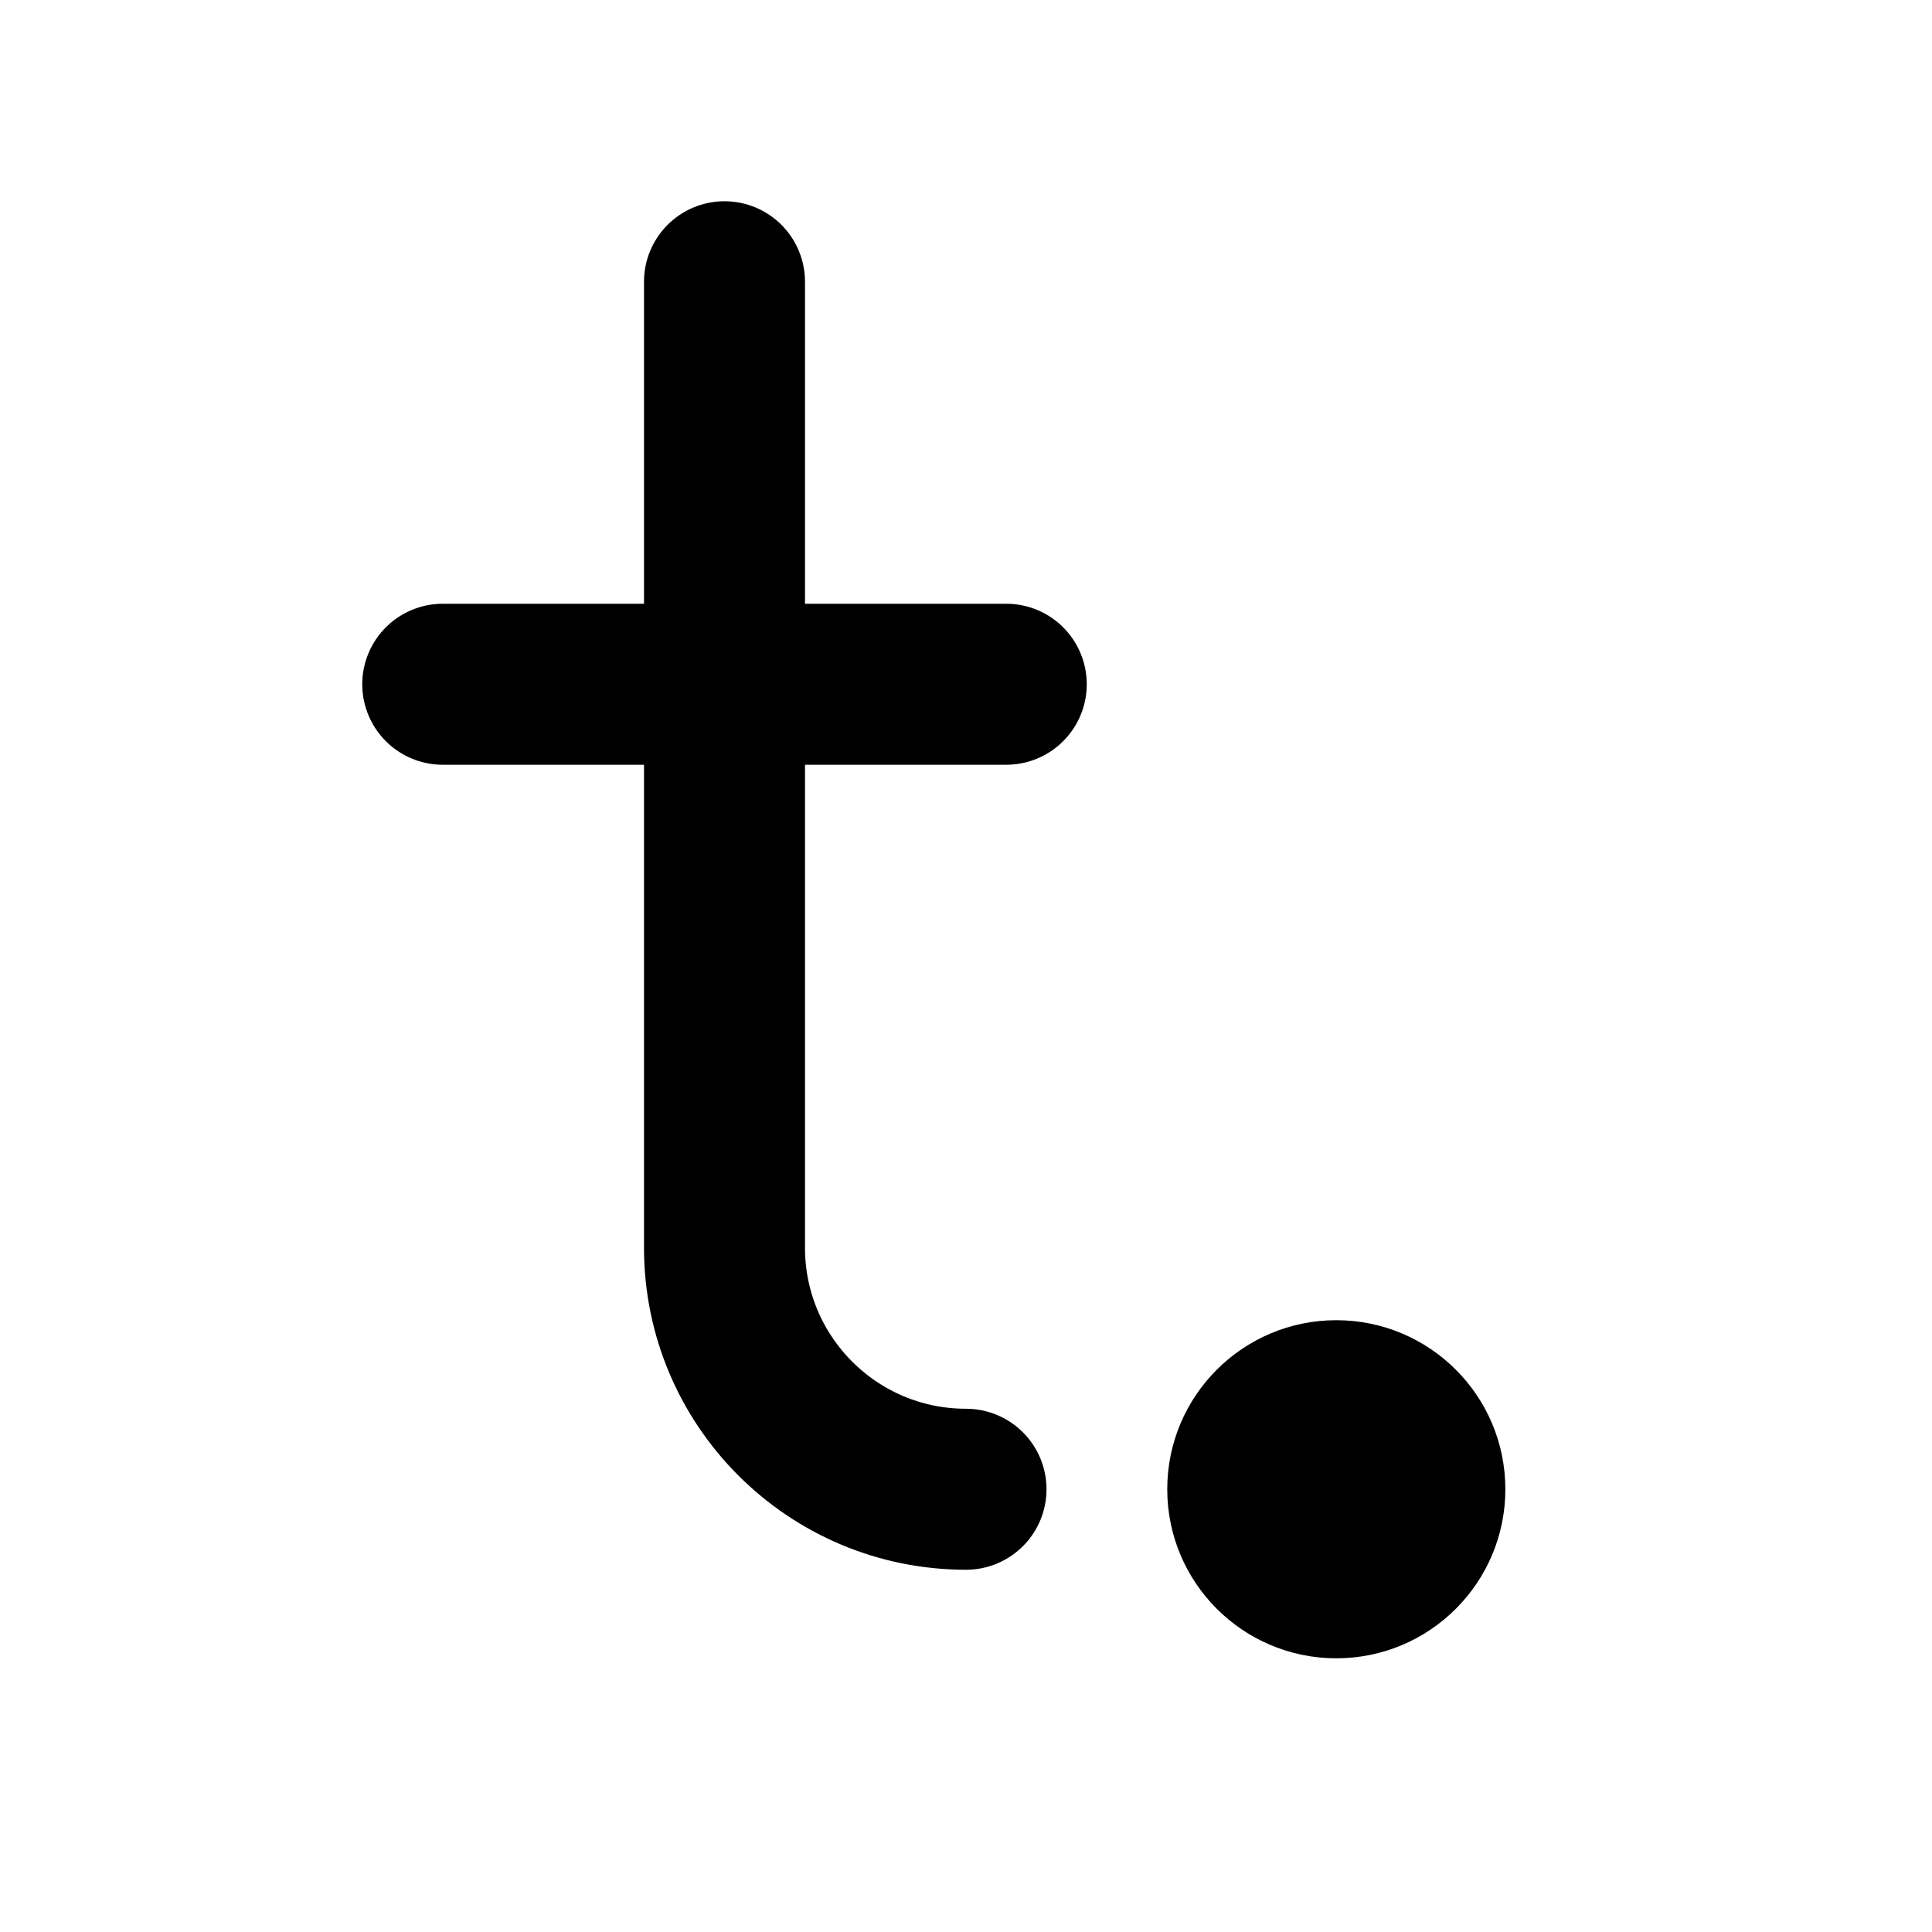
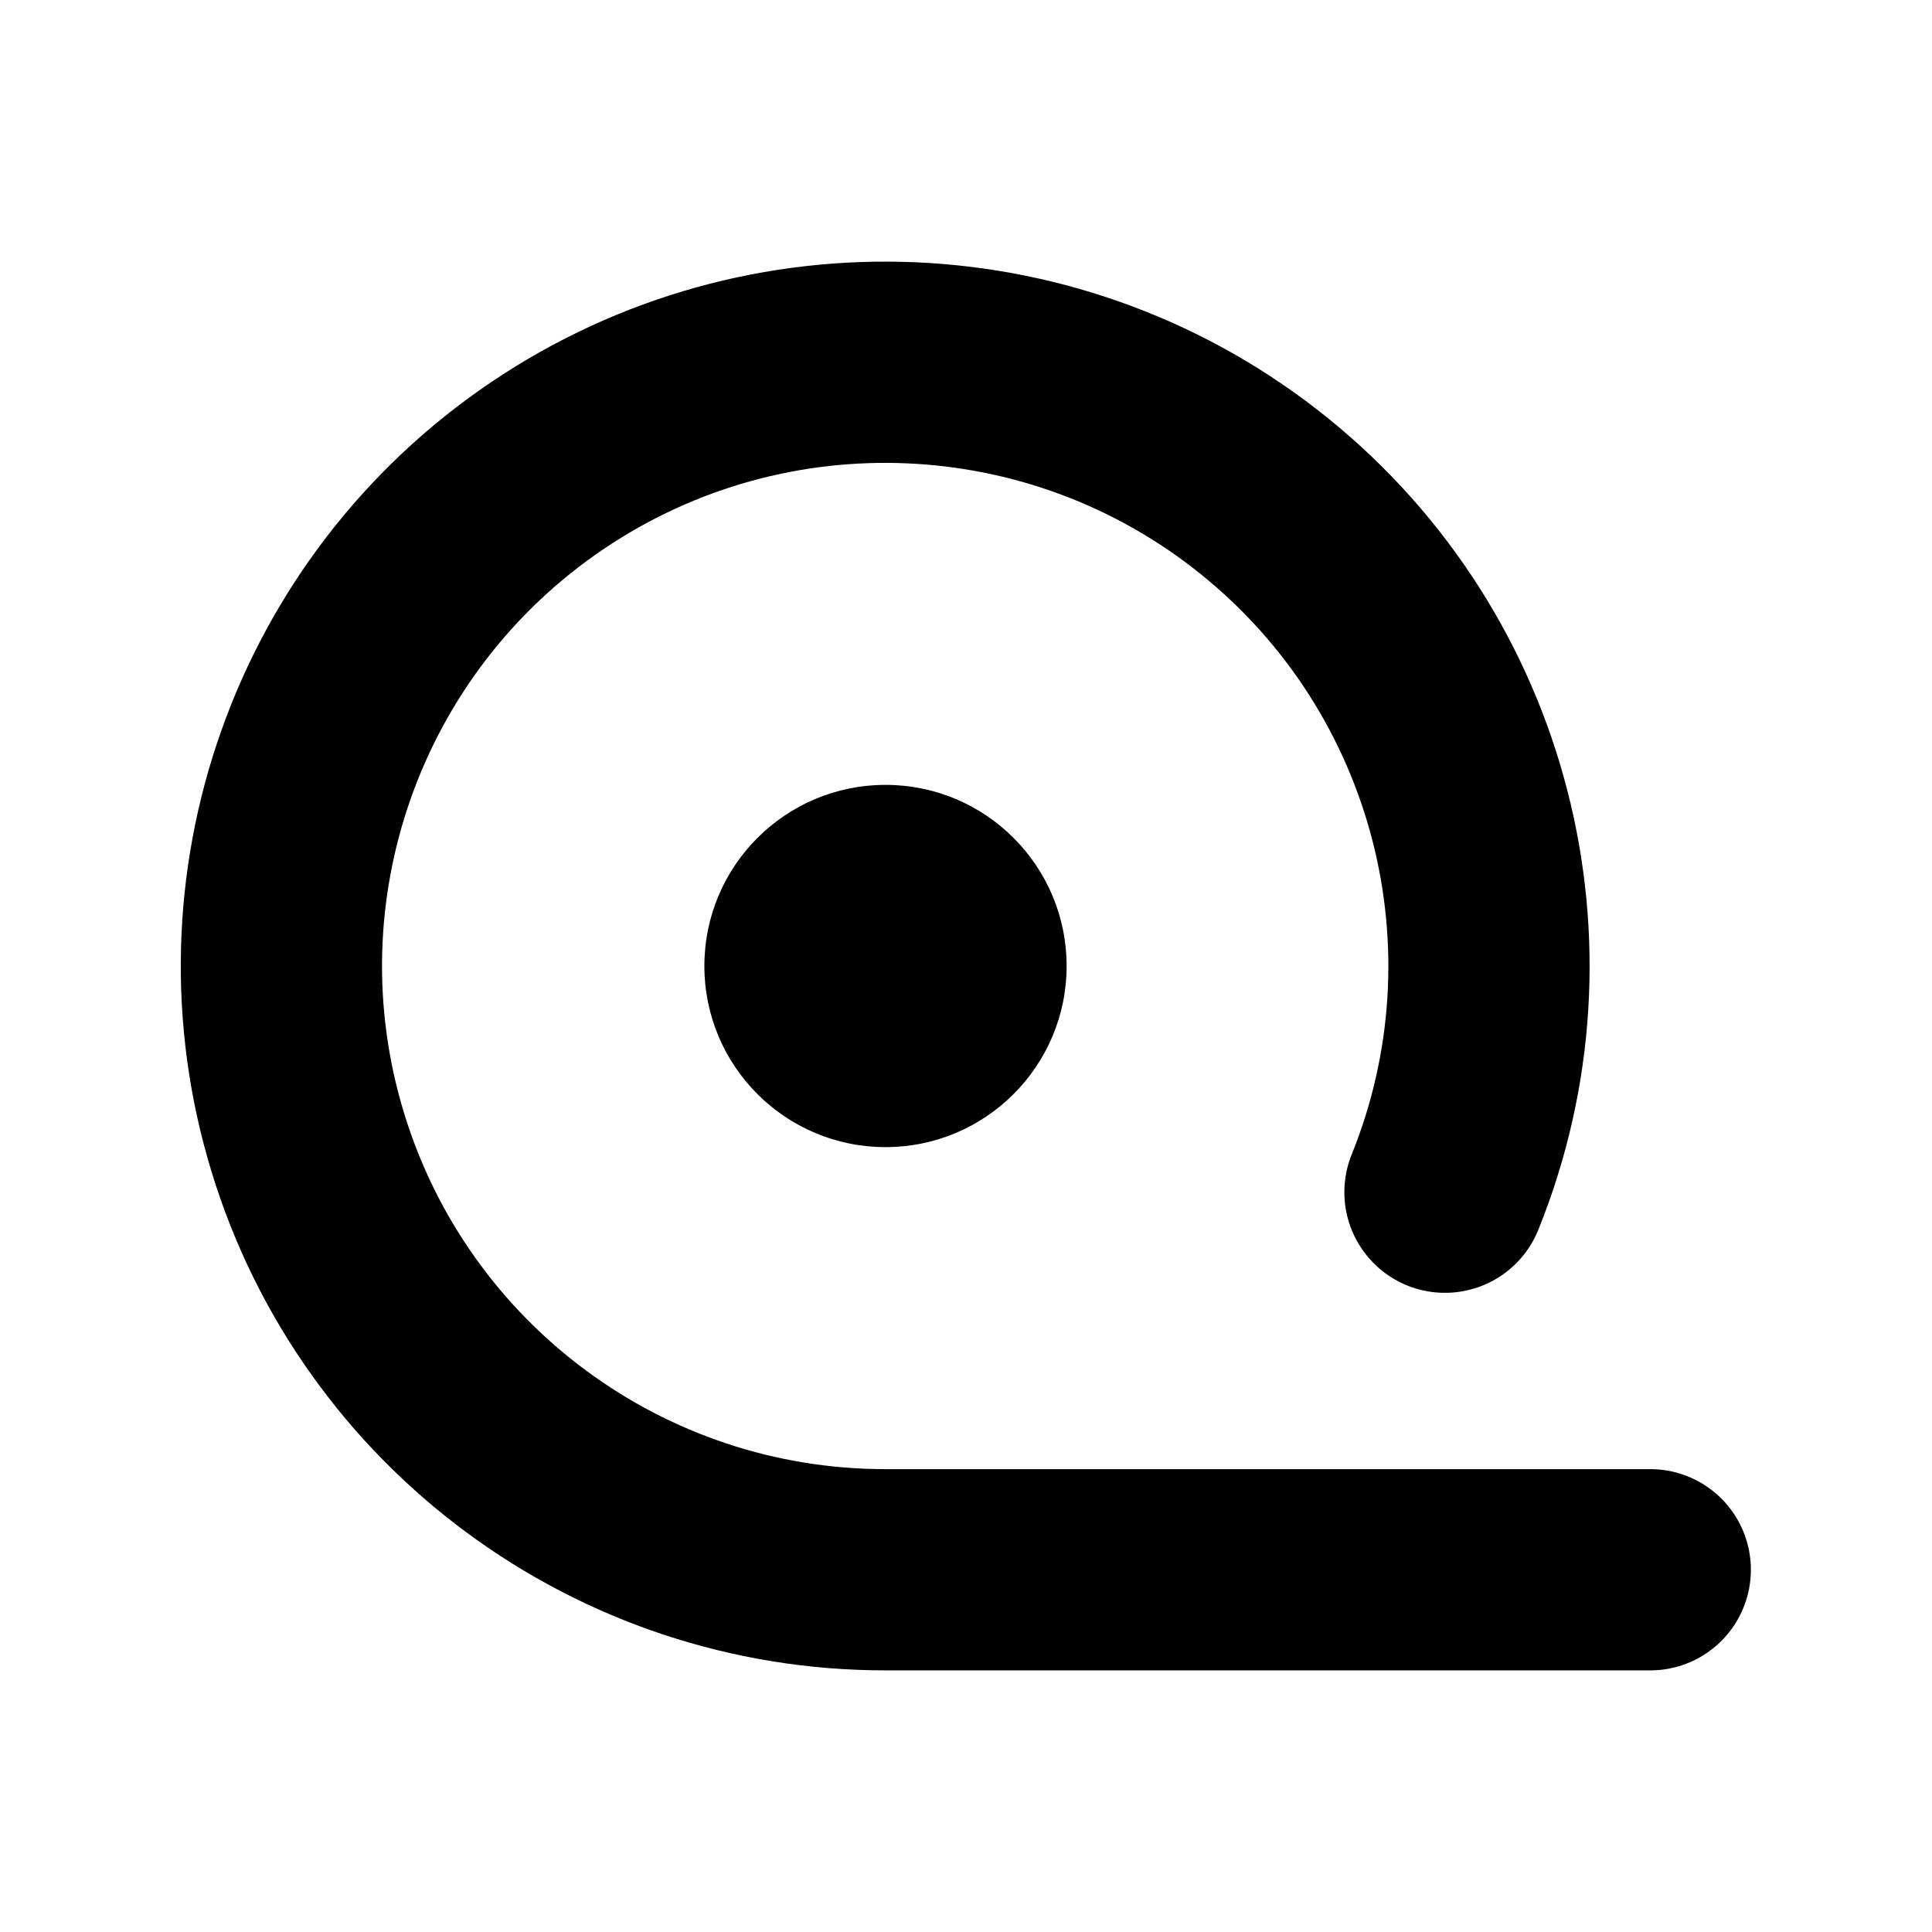
<svg xmlns="http://www.w3.org/2000/svg" viewBox="0 0 24 24" role="img" aria-label="Spooly">
-   <g fill="none" stroke="currentColor" stroke-width="2" stroke-linecap="round" stroke-linejoin="round">
-     <path d="M9 3.5v12a3 3 0 0 0 3 3" />
-     <path d="M5.5 8.5h7" />
+   <g fill="none" stroke-width="2.5" stroke-linecap="round" stroke-linejoin="round" stroke="currentColor">
+     <path d="M20.5 19.5H11A7.5 7.5 0 1 1 17.95 14.81" />
  </g>
-   <circle cx="16.6" cy="18.5" r="2.1" fill="currentColor" />
+   <circle cx="11" cy="12" r="2.25" fill="currentColor" />
</svg>
